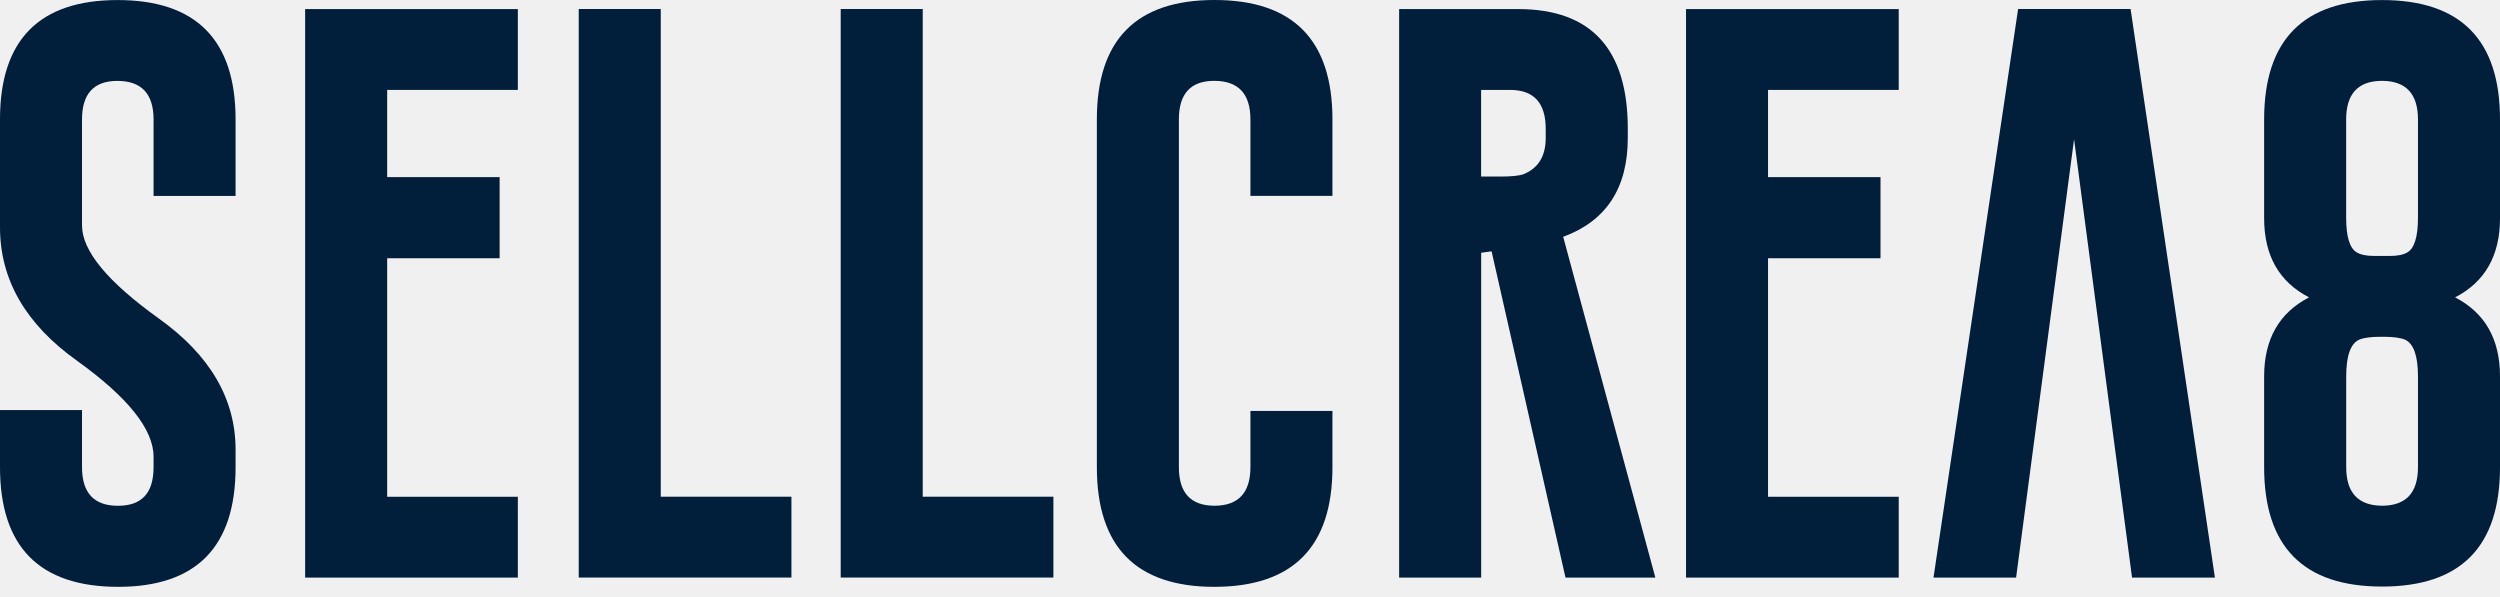
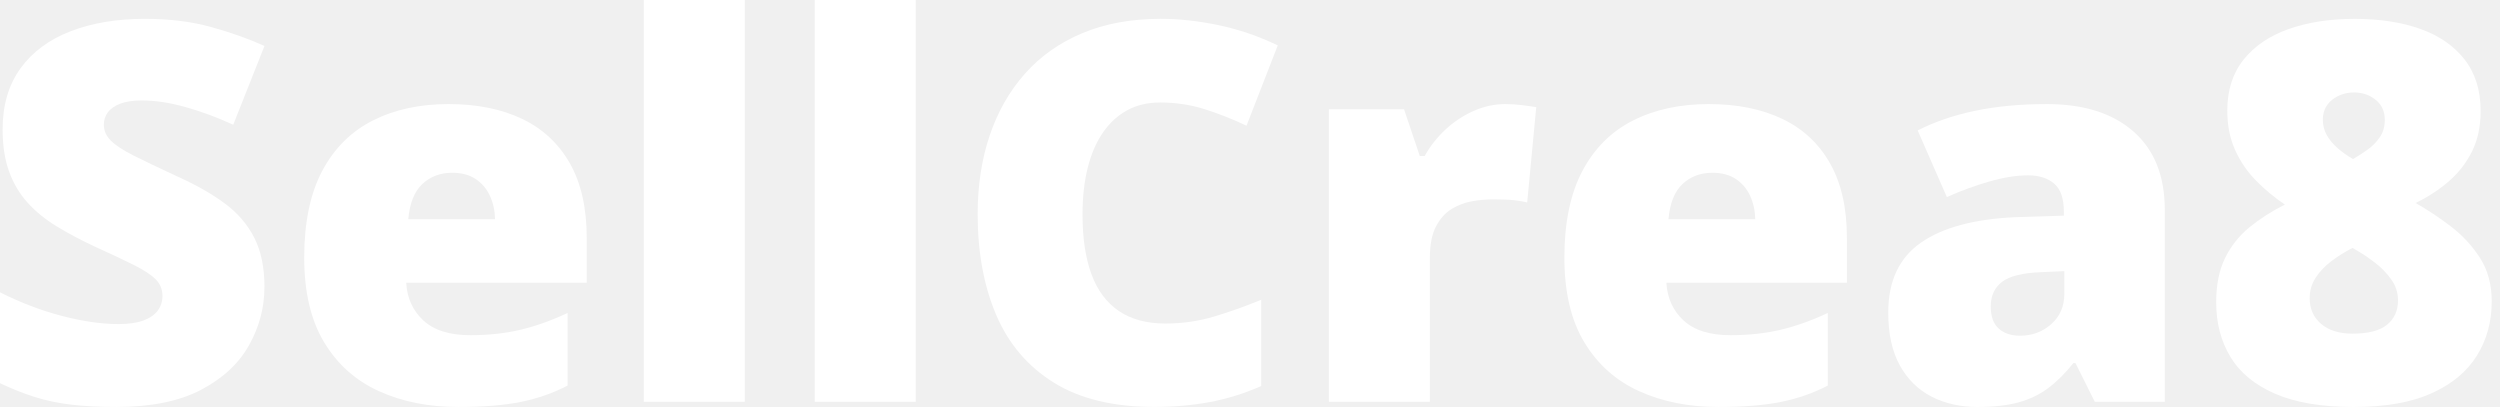
- <svg xmlns="http://www.w3.org/2000/svg" width="176" height="42" viewBox="0 0 176 42" fill="none">
-   <path d="M5.774 28.872V32.893C5.774 34.703 6.616 35.607 8.302 35.607C9.989 35.607 10.811 34.703 10.811 32.893V32.159C10.811 30.226 9.009 27.972 5.405 25.384C1.802 22.812 0 19.685 0 15.998V8.41C0 2.806 2.762 0.004 8.283 0.004C13.803 0.004 16.585 2.806 16.585 8.41V13.795H10.811V8.41C10.811 6.616 9.973 5.711 8.302 5.695H8.263C6.604 5.695 5.774 6.6 5.774 8.41V15.875C5.774 17.657 7.576 19.84 11.18 22.423C14.783 24.995 16.585 28.075 16.585 31.666V32.889C16.585 38.505 13.823 41.314 8.302 41.314C2.766 41.303 0 38.493 0 32.889V28.869H5.774V28.872Z" fill="#011E3B" />
-   <path d="M21.482 0.639H36.456V6.33H27.257V12.47H35.174V18.181H27.257V34.972H36.456V40.663H21.482V0.635V0.639Z" fill="#011E3B" />
-   <path d="M40.743 40.663V0.635H46.517V34.968H55.717V40.659H40.743V40.663Z" fill="#011E3B" />
-   <path d="M59.185 40.663V0.635H64.96V34.968H74.159V40.659H59.185V40.663Z" fill="#011E3B" />
-   <path d="M93.804 28.932V32.889C93.804 38.492 91.038 41.302 85.502 41.314C79.981 41.314 77.219 38.504 77.219 32.889V8.406C77.219 2.802 79.981 0 85.502 0C91.022 0 93.804 2.802 93.804 8.406V13.791H88.03V8.406C88.03 6.612 87.192 5.707 85.522 5.691H85.482C83.823 5.691 82.993 6.596 82.993 8.406V32.889C82.993 34.698 83.831 35.603 85.502 35.603C87.172 35.603 88.03 34.698 88.03 32.889V28.932H93.804Z" fill="#011E3B" />
-   <path d="M98.499 0.639H106.905C112.033 0.651 114.596 3.461 114.596 9.065V9.715C114.596 13.24 113.08 15.557 110.048 16.672L116.537 40.663H110.211L105.008 17.692L104.274 17.796V40.663H98.499V0.635V0.639ZM104.27 6.33V12.43H105.595C106.397 12.43 106.949 12.374 107.246 12.267C108.294 11.847 108.818 10.997 108.818 9.715V9.065C108.818 7.243 107.981 6.33 106.31 6.33H104.27Z" fill="#011E3B" />
-   <path d="M118.696 0.639H133.67V6.33H124.47V12.47H132.388V18.181H124.47V34.972H133.67V40.663H118.696V0.635V0.639Z" fill="#011E3B" />
-   <path d="M146.012 9.819L141.933 40.663H136.118L142.075 0.635H149.993L155.93 40.663H150.096L146.016 9.819H146.012Z" fill="#011E3B" />
-   <path d="M167.697 0.004C173.234 0.004 176 2.806 176 8.41V15.367C176 17.99 174.944 19.848 172.837 20.935C174.944 22.022 176 23.88 176 26.503V32.889C176 38.492 173.234 41.294 167.697 41.294C162.161 41.294 159.395 38.492 159.395 32.889V26.503C159.395 23.88 160.45 22.022 162.558 20.935C160.45 19.848 159.395 17.99 159.395 15.367V8.41C159.395 2.806 162.161 0.004 167.697 0.004ZM168.249 18.018C168.793 18.018 169.201 17.935 169.471 17.772C169.975 17.486 170.225 16.669 170.225 15.323V8.406C170.225 6.612 169.388 5.707 167.717 5.691H167.677C166.003 5.703 165.169 6.608 165.169 8.406V15.323C165.169 16.669 165.419 17.486 165.923 17.772C166.197 17.935 166.602 18.018 167.146 18.018H168.249ZM167.717 35.603C169.392 35.591 170.225 34.687 170.225 32.889V26.503C170.225 25.047 169.92 24.185 169.309 23.911C168.983 23.776 168.479 23.709 167.8 23.709H167.598C166.919 23.709 166.415 23.776 166.09 23.911C165.479 24.185 165.173 25.047 165.173 26.503V32.889C165.173 34.682 166.011 35.587 167.681 35.603H167.721H167.717Z" fill="#011E3B" />
+ <svg xmlns="http://www.w3.org/2000/svg" width="172" height="28" viewBox="0 0 172 28" fill="none">
+   <g clip-path="url(#clip0_3001_14840)">
+     <path d="M18.193 19.757C18.193 21.167 17.837 22.501 17.127 23.763C16.417 25.025 15.312 26.046 13.814 26.828C12.315 27.61 10.381 28 8.013 28C6.828 28 5.79 27.947 4.896 27.84C4.001 27.733 3.169 27.558 2.4 27.316C1.63 27.074 0.83 26.757 0.001 26.365V20.111C1.41 20.822 2.832 21.364 4.266 21.737C5.699 22.11 6.996 22.296 8.158 22.296C8.856 22.296 9.427 22.213 9.872 22.048C10.316 21.882 10.644 21.654 10.857 21.364C11.07 21.074 11.177 20.739 11.177 20.36C11.177 19.91 11.02 19.528 10.707 19.214C10.393 18.901 9.892 18.572 9.205 18.229C8.519 17.885 7.613 17.459 6.487 16.95C5.528 16.5 4.66 16.038 3.884 15.563C3.107 15.09 2.445 14.548 1.894 13.938C1.344 13.328 0.919 12.614 0.624 11.796C0.328 10.979 0.18 10.013 0.18 8.901C0.18 7.23 0.591 5.831 1.414 4.698C2.237 3.567 3.386 2.717 4.861 2.15C6.336 1.581 8.039 1.296 9.97 1.296C11.663 1.296 13.188 1.485 14.545 1.865C15.901 2.245 17.118 2.676 18.196 3.163L16.046 8.582C14.933 8.073 13.837 7.667 12.759 7.365C11.681 7.064 10.68 6.911 9.757 6.911C9.152 6.911 8.658 6.985 8.273 7.134C7.888 7.282 7.603 7.48 7.419 7.729C7.236 7.978 7.144 8.262 7.144 8.582C7.144 8.985 7.302 9.347 7.615 9.665C7.929 9.985 8.456 10.332 9.196 10.705C9.937 11.078 10.946 11.561 12.225 12.153C13.492 12.722 14.57 13.335 15.459 13.992C16.348 14.649 17.025 15.438 17.494 16.355C17.962 17.273 18.196 18.406 18.196 19.757H18.193Z" fill="white" />
+     <path d="M30.861 7.16C32.815 7.16 34.503 7.501 35.925 8.181C37.347 8.862 38.442 9.884 39.212 11.246C39.982 12.608 40.367 14.313 40.367 16.363V19.454H27.947C28.007 20.508 28.401 21.373 29.128 22.048C29.857 22.722 30.931 23.061 32.353 23.061C33.609 23.061 34.761 22.937 35.808 22.688C36.856 22.439 37.937 22.054 39.05 21.533V26.525C38.08 27.034 37.019 27.407 35.87 27.644C34.721 27.881 33.27 28 31.517 28C29.492 28 27.68 27.639 26.081 26.917C24.482 26.195 23.224 25.075 22.306 23.558C21.388 22.042 20.929 20.094 20.929 17.713C20.929 15.332 21.343 13.31 22.172 11.753C23.002 10.196 24.162 9.041 25.655 8.288C27.147 7.536 28.882 7.16 30.86 7.16H30.861ZM31.11 11.886C30.293 11.886 29.609 12.144 29.058 12.659C28.508 13.175 28.185 13.983 28.09 15.083H34.06C34.048 14.491 33.929 13.952 33.704 13.467C33.479 12.982 33.15 12.597 32.718 12.312C32.286 12.028 31.75 11.886 31.11 11.886Z" fill="white" />
+     <path d="M51.24 27.645H44.292V0H51.24V27.645Z" fill="white" />
+     <path d="M63.001 27.645H56.054V0H63.001V27.645Z" fill="white" />
+     <path d="M79.79 7.053C78.96 7.053 78.219 7.228 77.569 7.577C76.917 7.926 76.361 8.433 75.898 9.095C75.436 9.759 75.083 10.568 74.841 11.52C74.598 12.474 74.478 13.554 74.478 14.762C74.478 16.397 74.685 17.771 75.099 18.884C75.513 19.997 76.144 20.837 76.991 21.406C77.837 21.975 78.901 22.259 80.18 22.259C81.34 22.259 82.456 22.099 83.529 21.779C84.6 21.459 85.681 21.074 86.771 20.624V26.558C85.622 27.067 84.447 27.435 83.245 27.66C82.042 27.885 80.766 27.997 79.415 27.997C76.597 27.997 74.29 27.438 72.495 26.319C70.7 25.2 69.38 23.645 68.533 21.655C67.686 19.665 67.263 17.356 67.263 14.726C67.263 12.761 67.538 10.959 68.09 9.325C68.64 7.69 69.45 6.272 70.514 5.07C71.581 3.868 72.898 2.938 74.468 2.28C76.037 1.623 77.835 1.295 79.861 1.295C81.116 1.295 82.44 1.44 83.832 1.73C85.224 2.021 86.583 2.485 87.91 3.124L85.76 8.649C84.813 8.2 83.853 7.82 82.882 7.512C81.911 7.204 80.881 7.05 79.791 7.05L79.79 7.053Z" fill="white" />
+     <path d="M103.579 7.16C103.958 7.16 104.354 7.187 104.77 7.239C105.184 7.292 105.492 7.337 105.693 7.373L105.071 13.929C104.847 13.869 104.556 13.819 104.201 13.778C103.845 13.737 103.348 13.716 102.709 13.716C102.271 13.716 101.803 13.757 101.306 13.84C100.808 13.923 100.337 14.098 99.893 14.364C99.448 14.63 99.085 15.033 98.8 15.572C98.516 16.111 98.374 16.836 98.374 17.747V27.643H91.427V7.516H96.598L97.681 10.732H98.019C98.385 10.069 98.856 9.467 99.431 8.929C100.005 8.39 100.651 7.96 101.368 7.64C102.085 7.32 102.821 7.16 103.579 7.16Z" fill="white" />
+     <path d="M117.562 7.16C119.516 7.16 121.203 7.501 122.625 8.181C124.047 8.862 125.143 9.884 125.912 11.246C126.682 12.608 127.067 14.313 127.067 16.363V19.454H114.648C114.707 20.508 115.102 21.373 115.829 22.048C116.558 22.722 117.632 23.061 119.054 23.061C120.309 23.061 121.461 22.937 122.509 22.688C123.557 22.439 124.637 22.054 125.751 21.533V26.525C124.78 27.034 123.719 27.407 122.571 27.644C121.422 27.881 119.971 28 118.218 28C116.193 28 114.381 27.639 112.782 26.917C111.182 26.195 109.924 25.075 109.006 23.558C108.088 22.042 107.629 20.094 107.629 17.713C107.629 15.332 108.043 13.31 108.873 11.753C109.702 10.196 110.862 9.041 112.356 8.288C113.848 7.536 115.583 7.16 117.561 7.16H117.562ZM117.811 11.886C116.993 11.886 116.309 12.144 115.759 12.659C115.209 13.175 114.886 13.983 114.791 15.083H120.76C120.748 14.491 120.629 13.952 120.405 13.467C120.18 12.982 119.85 12.597 119.419 12.312C118.987 12.028 118.451 11.886 117.811 11.886Z" fill="white" />
+     <path d="M140.819 7.16C143.365 7.16 145.354 7.791 146.788 9.052C148.221 10.313 148.938 12.111 148.938 14.444V27.645H144.123L142.791 24.98H142.649C142.08 25.691 141.497 26.269 140.899 26.713C140.301 27.157 139.617 27.483 138.848 27.691C138.078 27.898 137.136 28.001 136.022 28.001C134.908 28.001 133.819 27.765 132.895 27.291C131.972 26.817 131.243 26.101 130.71 25.142C130.177 24.183 129.911 22.968 129.911 21.5C129.911 19.344 130.657 17.746 132.149 16.702C133.641 15.66 135.803 15.074 138.635 14.943L141.993 14.836V14.552C141.993 13.652 141.771 13.012 141.326 12.632C140.882 12.254 140.287 12.063 139.541 12.063C138.747 12.063 137.862 12.202 136.885 12.482C135.907 12.761 134.927 13.118 133.944 13.557L131.936 8.974C133.096 8.381 134.411 7.931 135.881 7.623C137.349 7.315 138.996 7.161 140.82 7.161L140.819 7.16ZM142.028 18.655L140.428 18.726C139.149 18.774 138.252 18.996 137.737 19.393C137.221 19.79 136.964 20.356 136.964 21.09C136.964 21.776 137.148 22.283 137.514 22.608C137.881 22.934 138.367 23.097 138.971 23.097C139.812 23.097 140.531 22.831 141.129 22.298C141.727 21.765 142.026 21.072 142.026 20.218V18.655H142.028Z" fill="white" />
+     <path d="M161.997 1.298C163.714 1.298 165.222 1.529 166.519 1.991C167.816 2.452 168.831 3.155 169.566 4.097C170.3 5.038 170.668 6.22 170.668 7.642C170.668 8.684 170.475 9.599 170.09 10.386C169.705 11.175 169.177 11.861 168.509 12.447C167.84 13.033 167.068 13.54 166.191 13.966C167.008 14.427 167.819 14.967 168.624 15.582C169.43 16.198 170.099 16.923 170.632 17.758C171.165 18.593 171.431 19.585 171.431 20.734C171.431 22.12 171.094 23.361 170.418 24.456C169.743 25.552 168.706 26.417 167.308 27.05C165.91 27.684 164.117 28.001 161.925 28.001C159.733 28.001 157.939 27.7 156.541 27.095C155.143 26.491 154.116 25.647 153.459 24.564C152.802 23.48 152.474 22.227 152.474 20.805C152.474 19.598 152.677 18.579 153.086 17.75C153.495 16.921 154.054 16.216 154.765 15.636C155.475 15.056 156.286 14.534 157.199 14.073C156.476 13.587 155.812 13.037 155.209 12.421C154.605 11.806 154.126 11.101 153.77 10.307C153.414 9.513 153.237 8.614 153.237 7.606C153.237 6.209 153.61 5.041 154.356 4.106C155.102 3.171 156.135 2.468 157.456 2C158.777 1.532 160.29 1.298 161.996 1.298H161.997ZM158.906 20.521C158.906 21.243 159.167 21.831 159.688 22.28C160.209 22.73 160.931 22.955 161.856 22.955C162.934 22.955 163.724 22.751 164.228 22.343C164.73 21.934 164.983 21.374 164.983 20.664C164.983 20.131 164.825 19.648 164.512 19.216C164.199 18.783 163.833 18.407 163.419 18.087C163.004 17.767 162.643 17.518 162.336 17.341L161.856 17.057C161.323 17.329 160.835 17.635 160.39 17.972C159.946 18.309 159.587 18.689 159.315 19.11C159.042 19.53 158.906 20.001 158.906 20.523V20.521ZM161.962 6.361C161.381 6.361 160.878 6.53 160.451 6.868C160.025 7.205 159.811 7.664 159.811 8.245C159.811 8.624 159.902 8.976 160.086 9.302C160.27 9.627 160.519 9.926 160.832 10.198C161.146 10.471 161.499 10.72 161.889 10.944C162.233 10.743 162.57 10.524 162.902 10.287C163.234 10.05 163.512 9.766 163.737 9.434C163.962 9.102 164.074 8.705 164.074 8.243C164.074 7.663 163.864 7.204 163.443 6.866C163.023 6.529 162.528 6.36 161.959 6.36L161.962 6.361Z" fill="white" />
+   </g>
+   <defs>
+     <clipPath id="clip0_3001_14840">
+       <rect width="171.431" height="28" fill="white" />
+     </clipPath>
+   </defs>
</svg>
